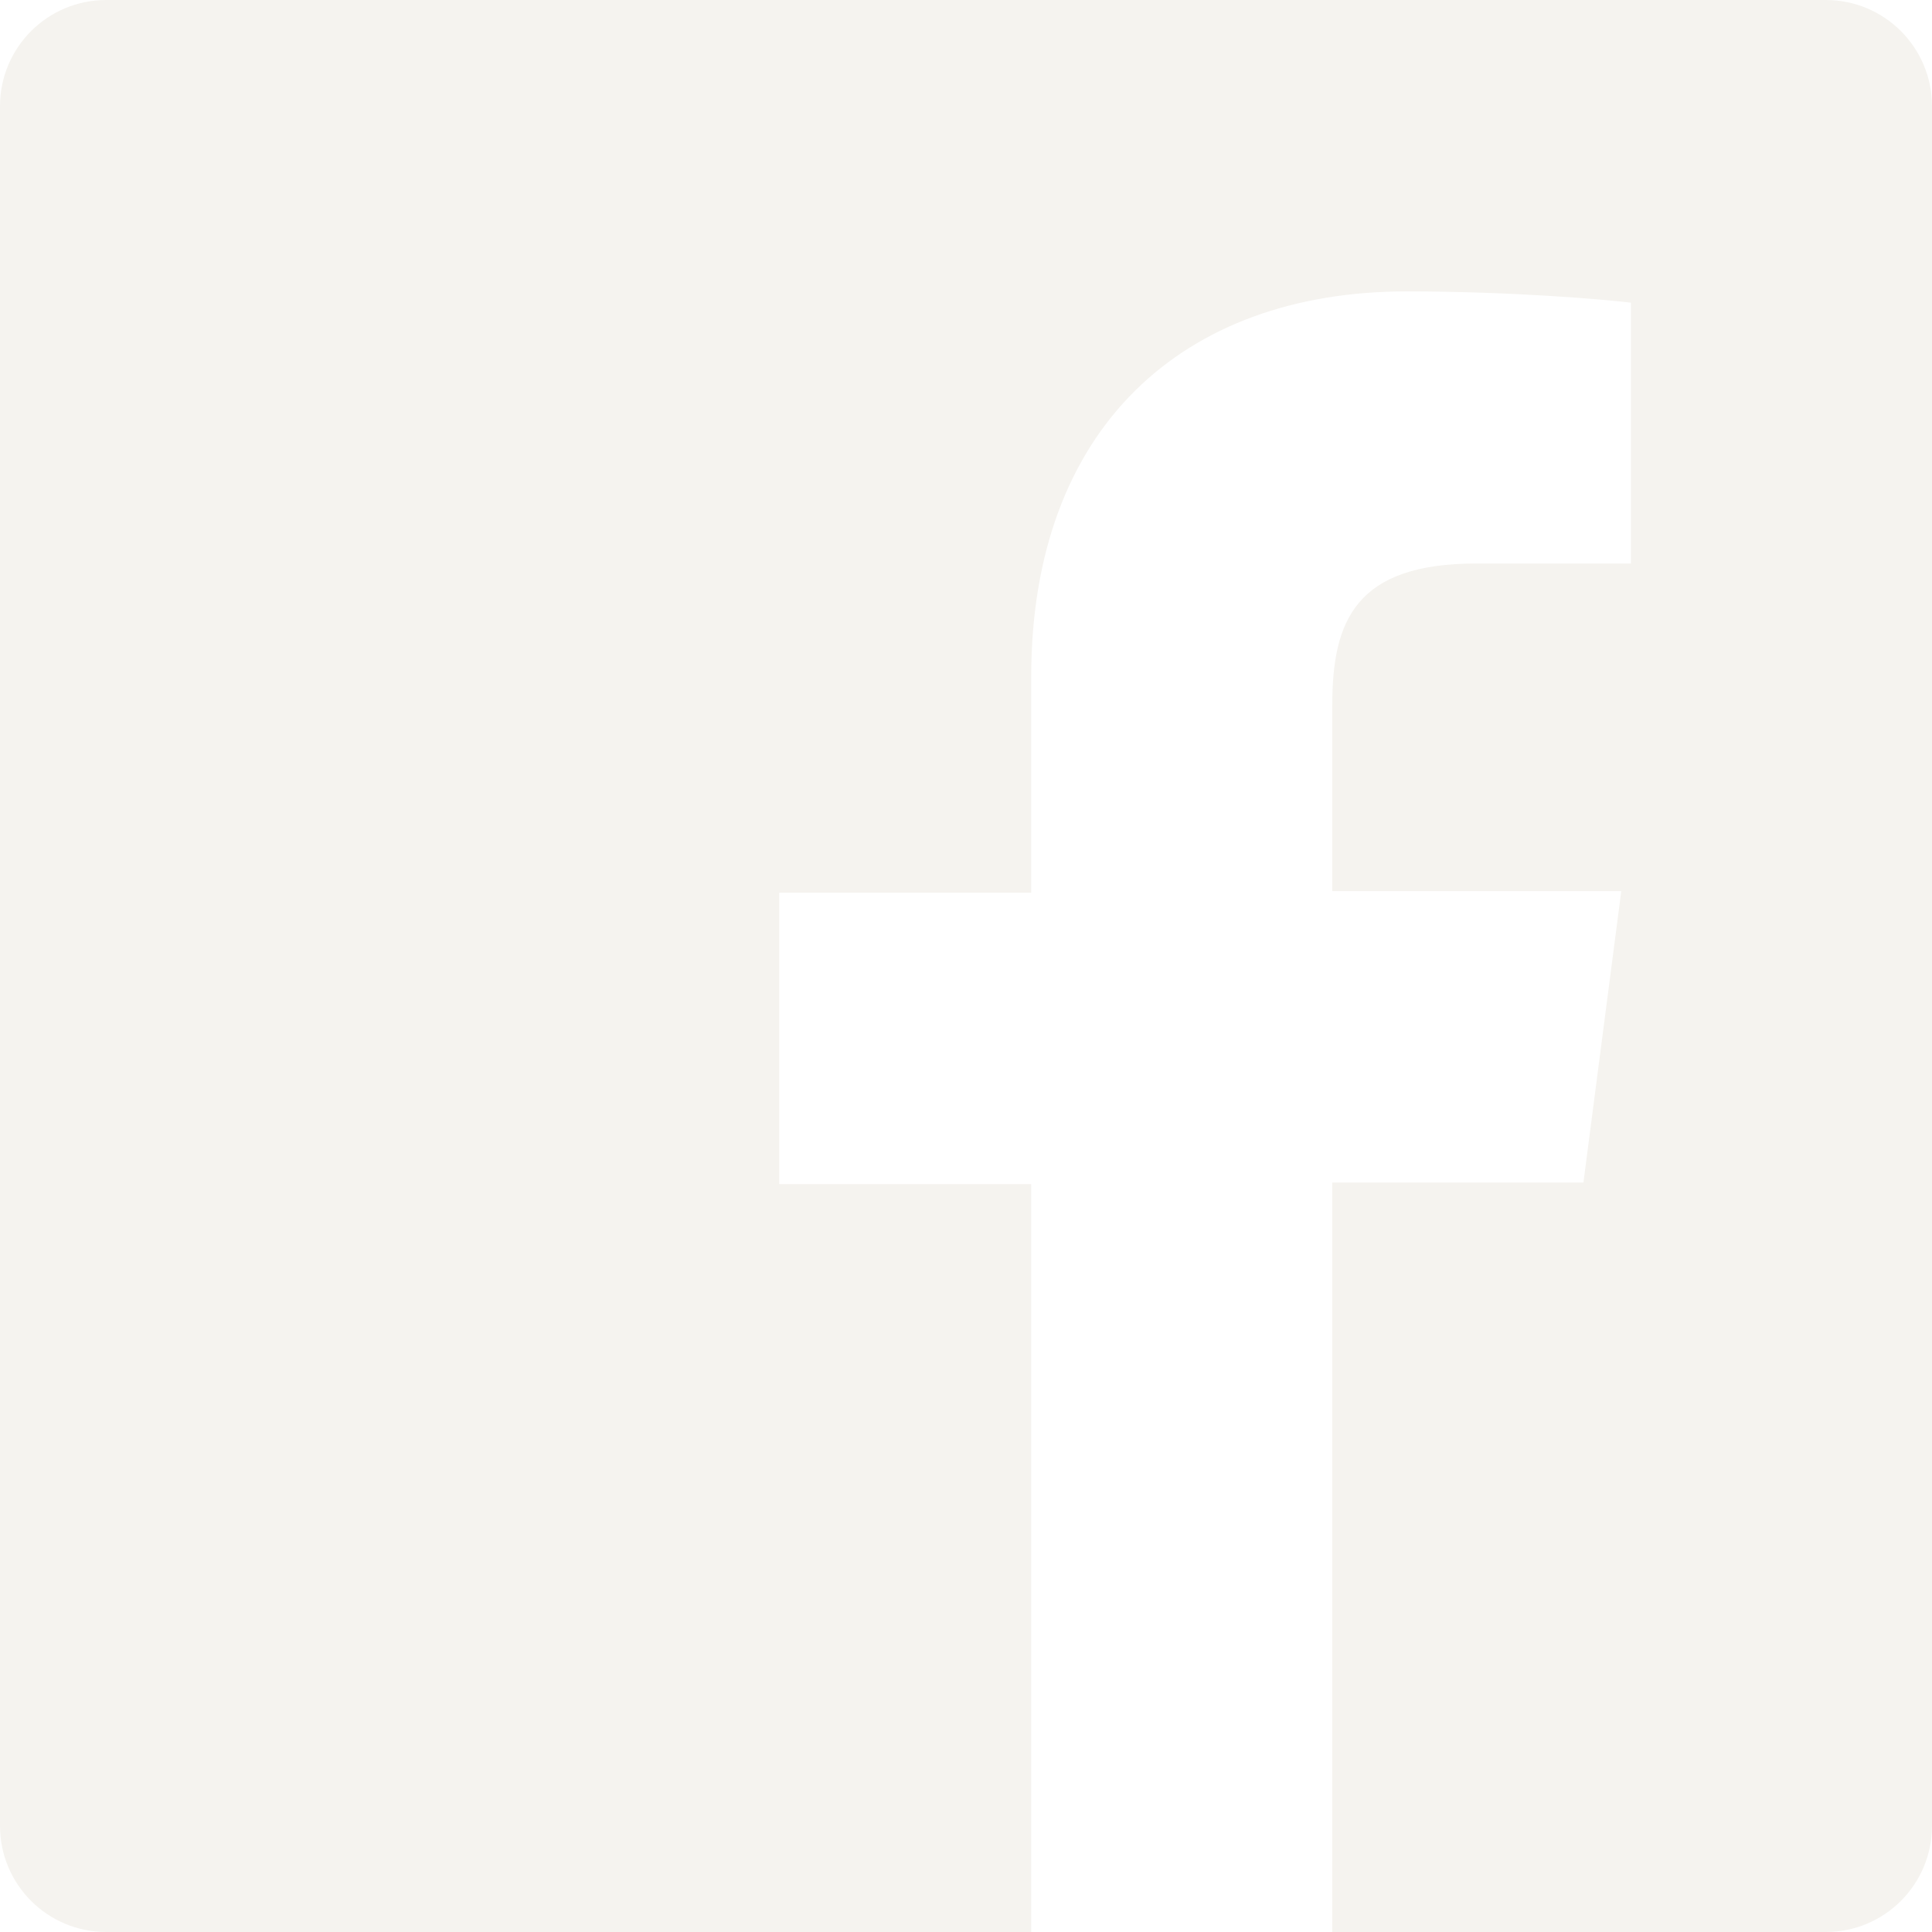
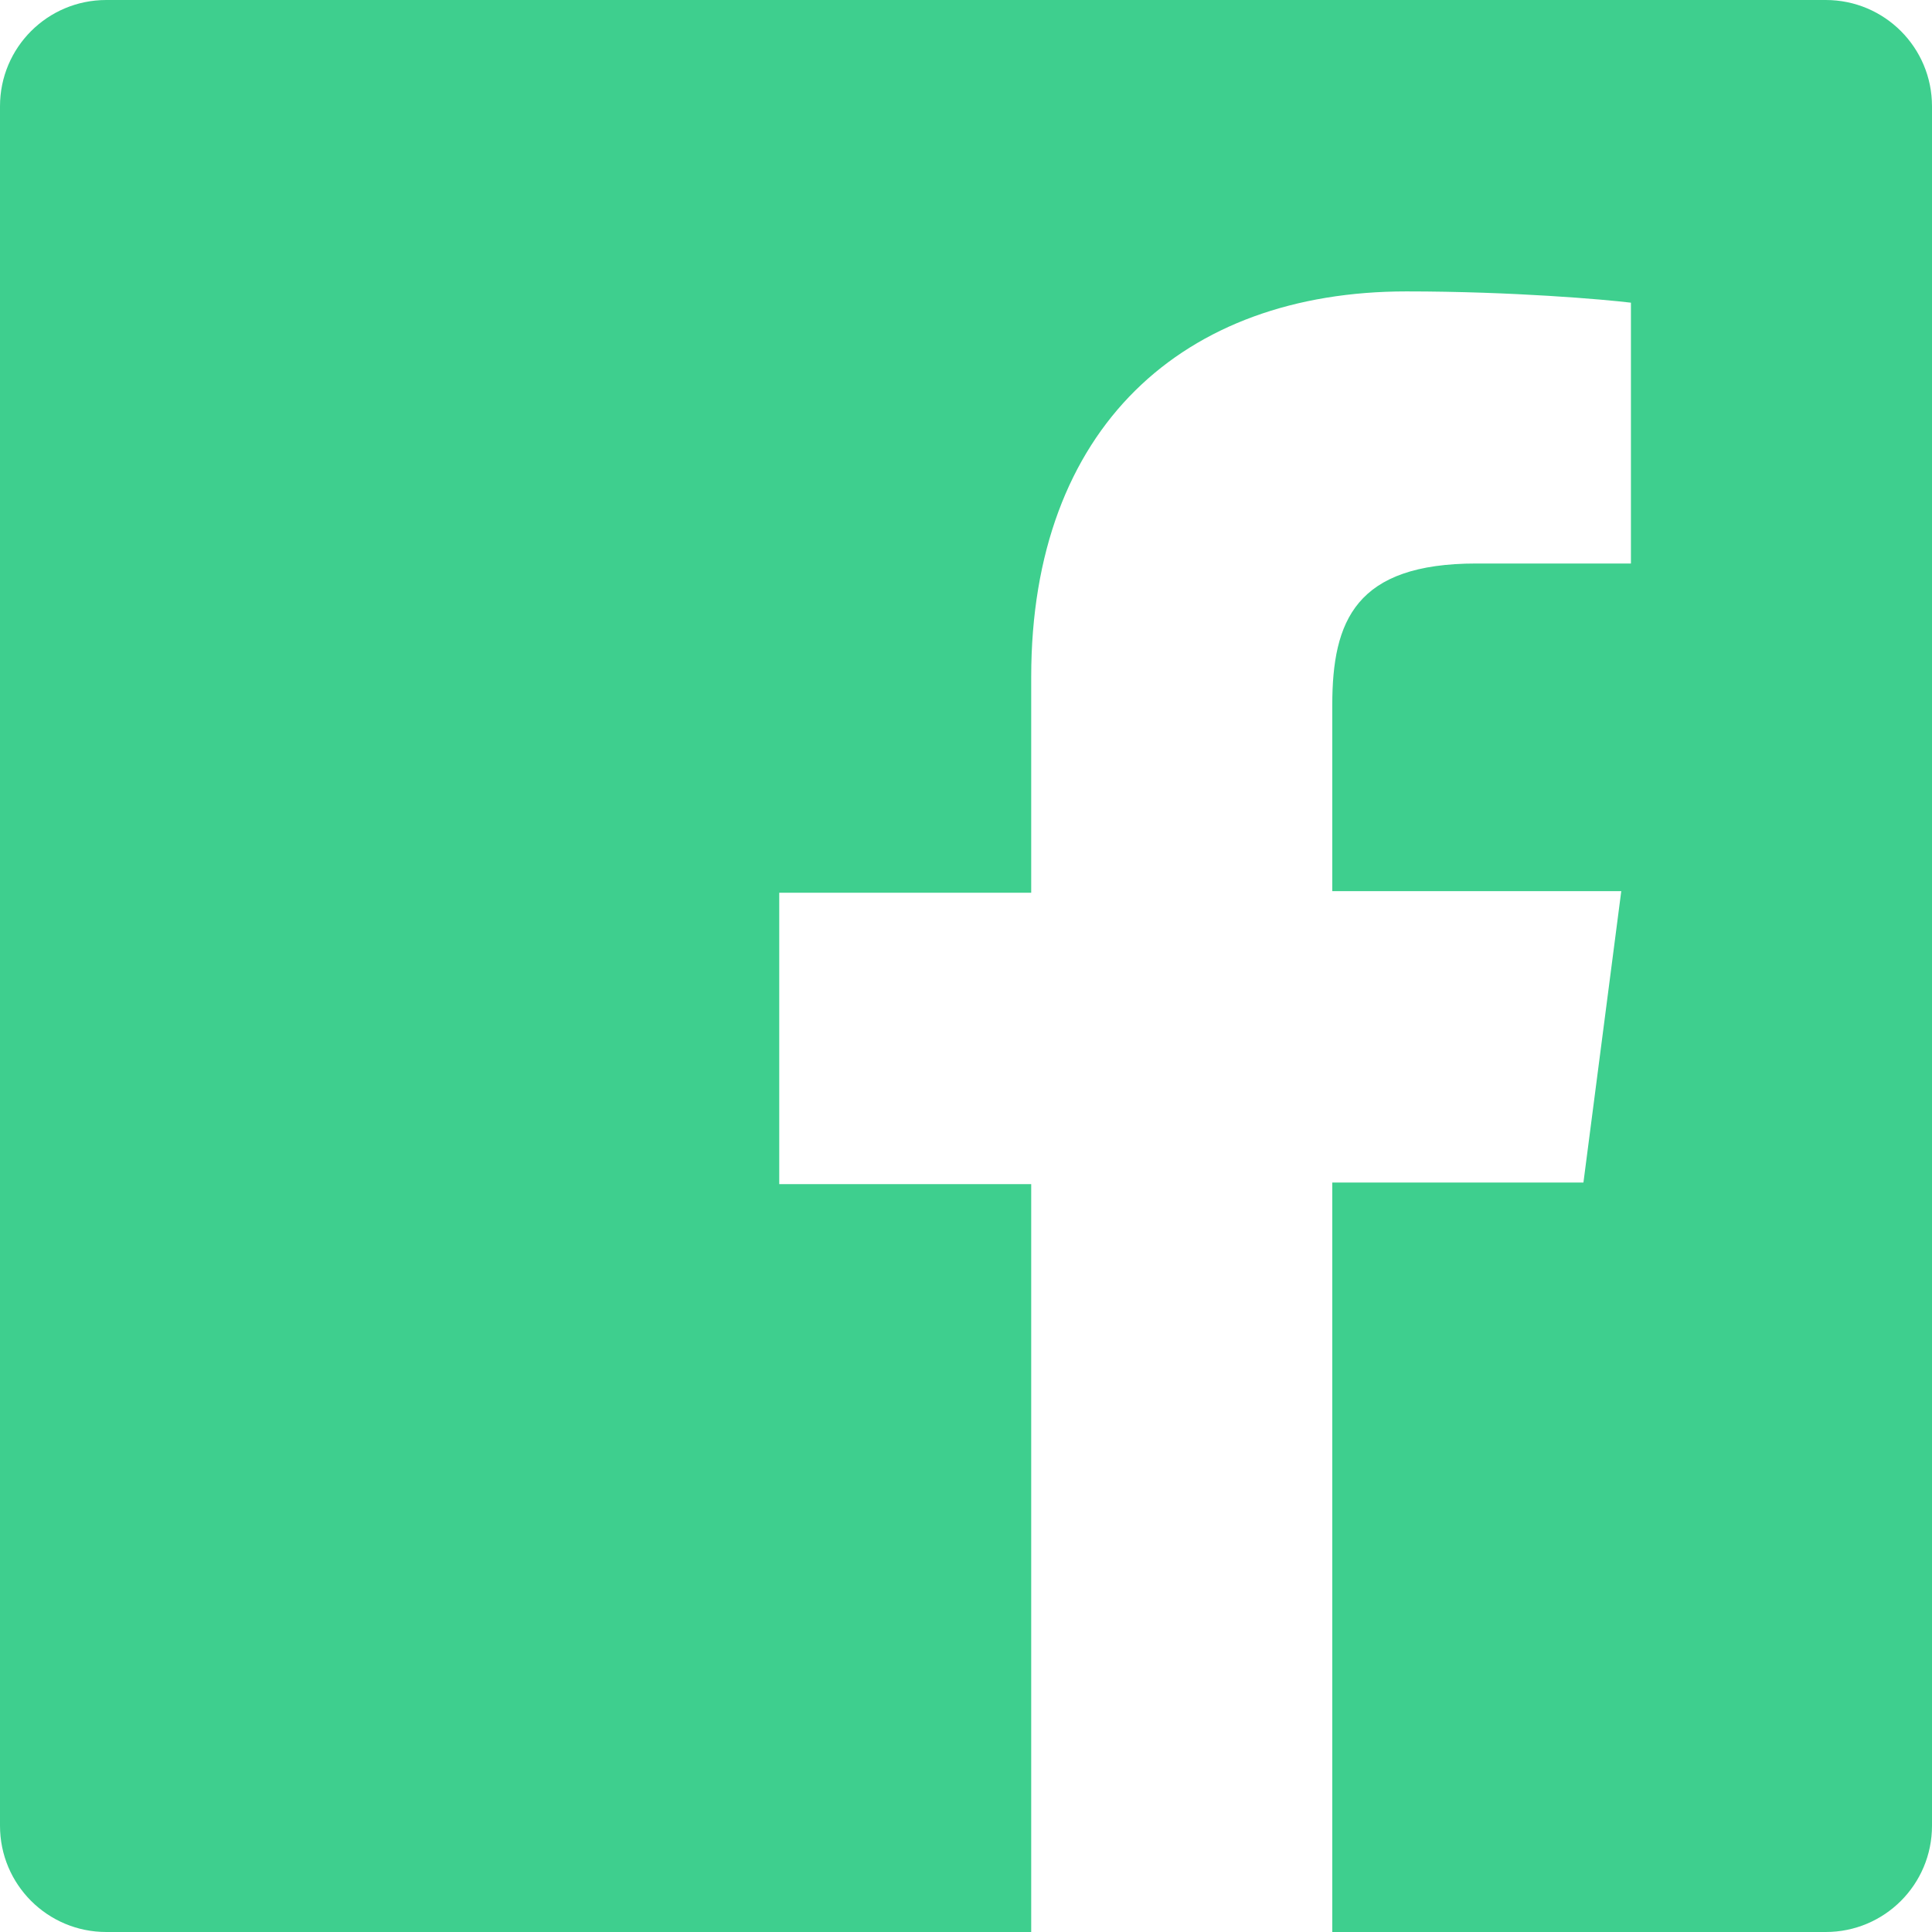
- <svg xmlns="http://www.w3.org/2000/svg" viewBox="0 0 24 24" aria-hidden="true" fill="#f5f3ef">
+ <svg xmlns="http://www.w3.org/2000/svg" viewBox="0 0 24 24" aria-hidden="true" fill="#3ecf8e">
  <path d="M22.68 0H1.32C.59 0 0 .59 0 1.32v21.36C0 23.41.59 24 1.32 24h11.49v-9.29h-3.13v-3.62h3.13V8.41c0-3.1 1.89-4.79 4.66-4.79 1.32 0 2.46.1 2.79.14v3.24h-1.92c-1.5 0-1.79.71-1.79 1.76v2.31h3.59l-.47 3.62h-3.12V24h6.13c.73 0 1.32-.59 1.32-1.32V1.32C24 .59 23.41 0 22.68 0z" />
</svg>
